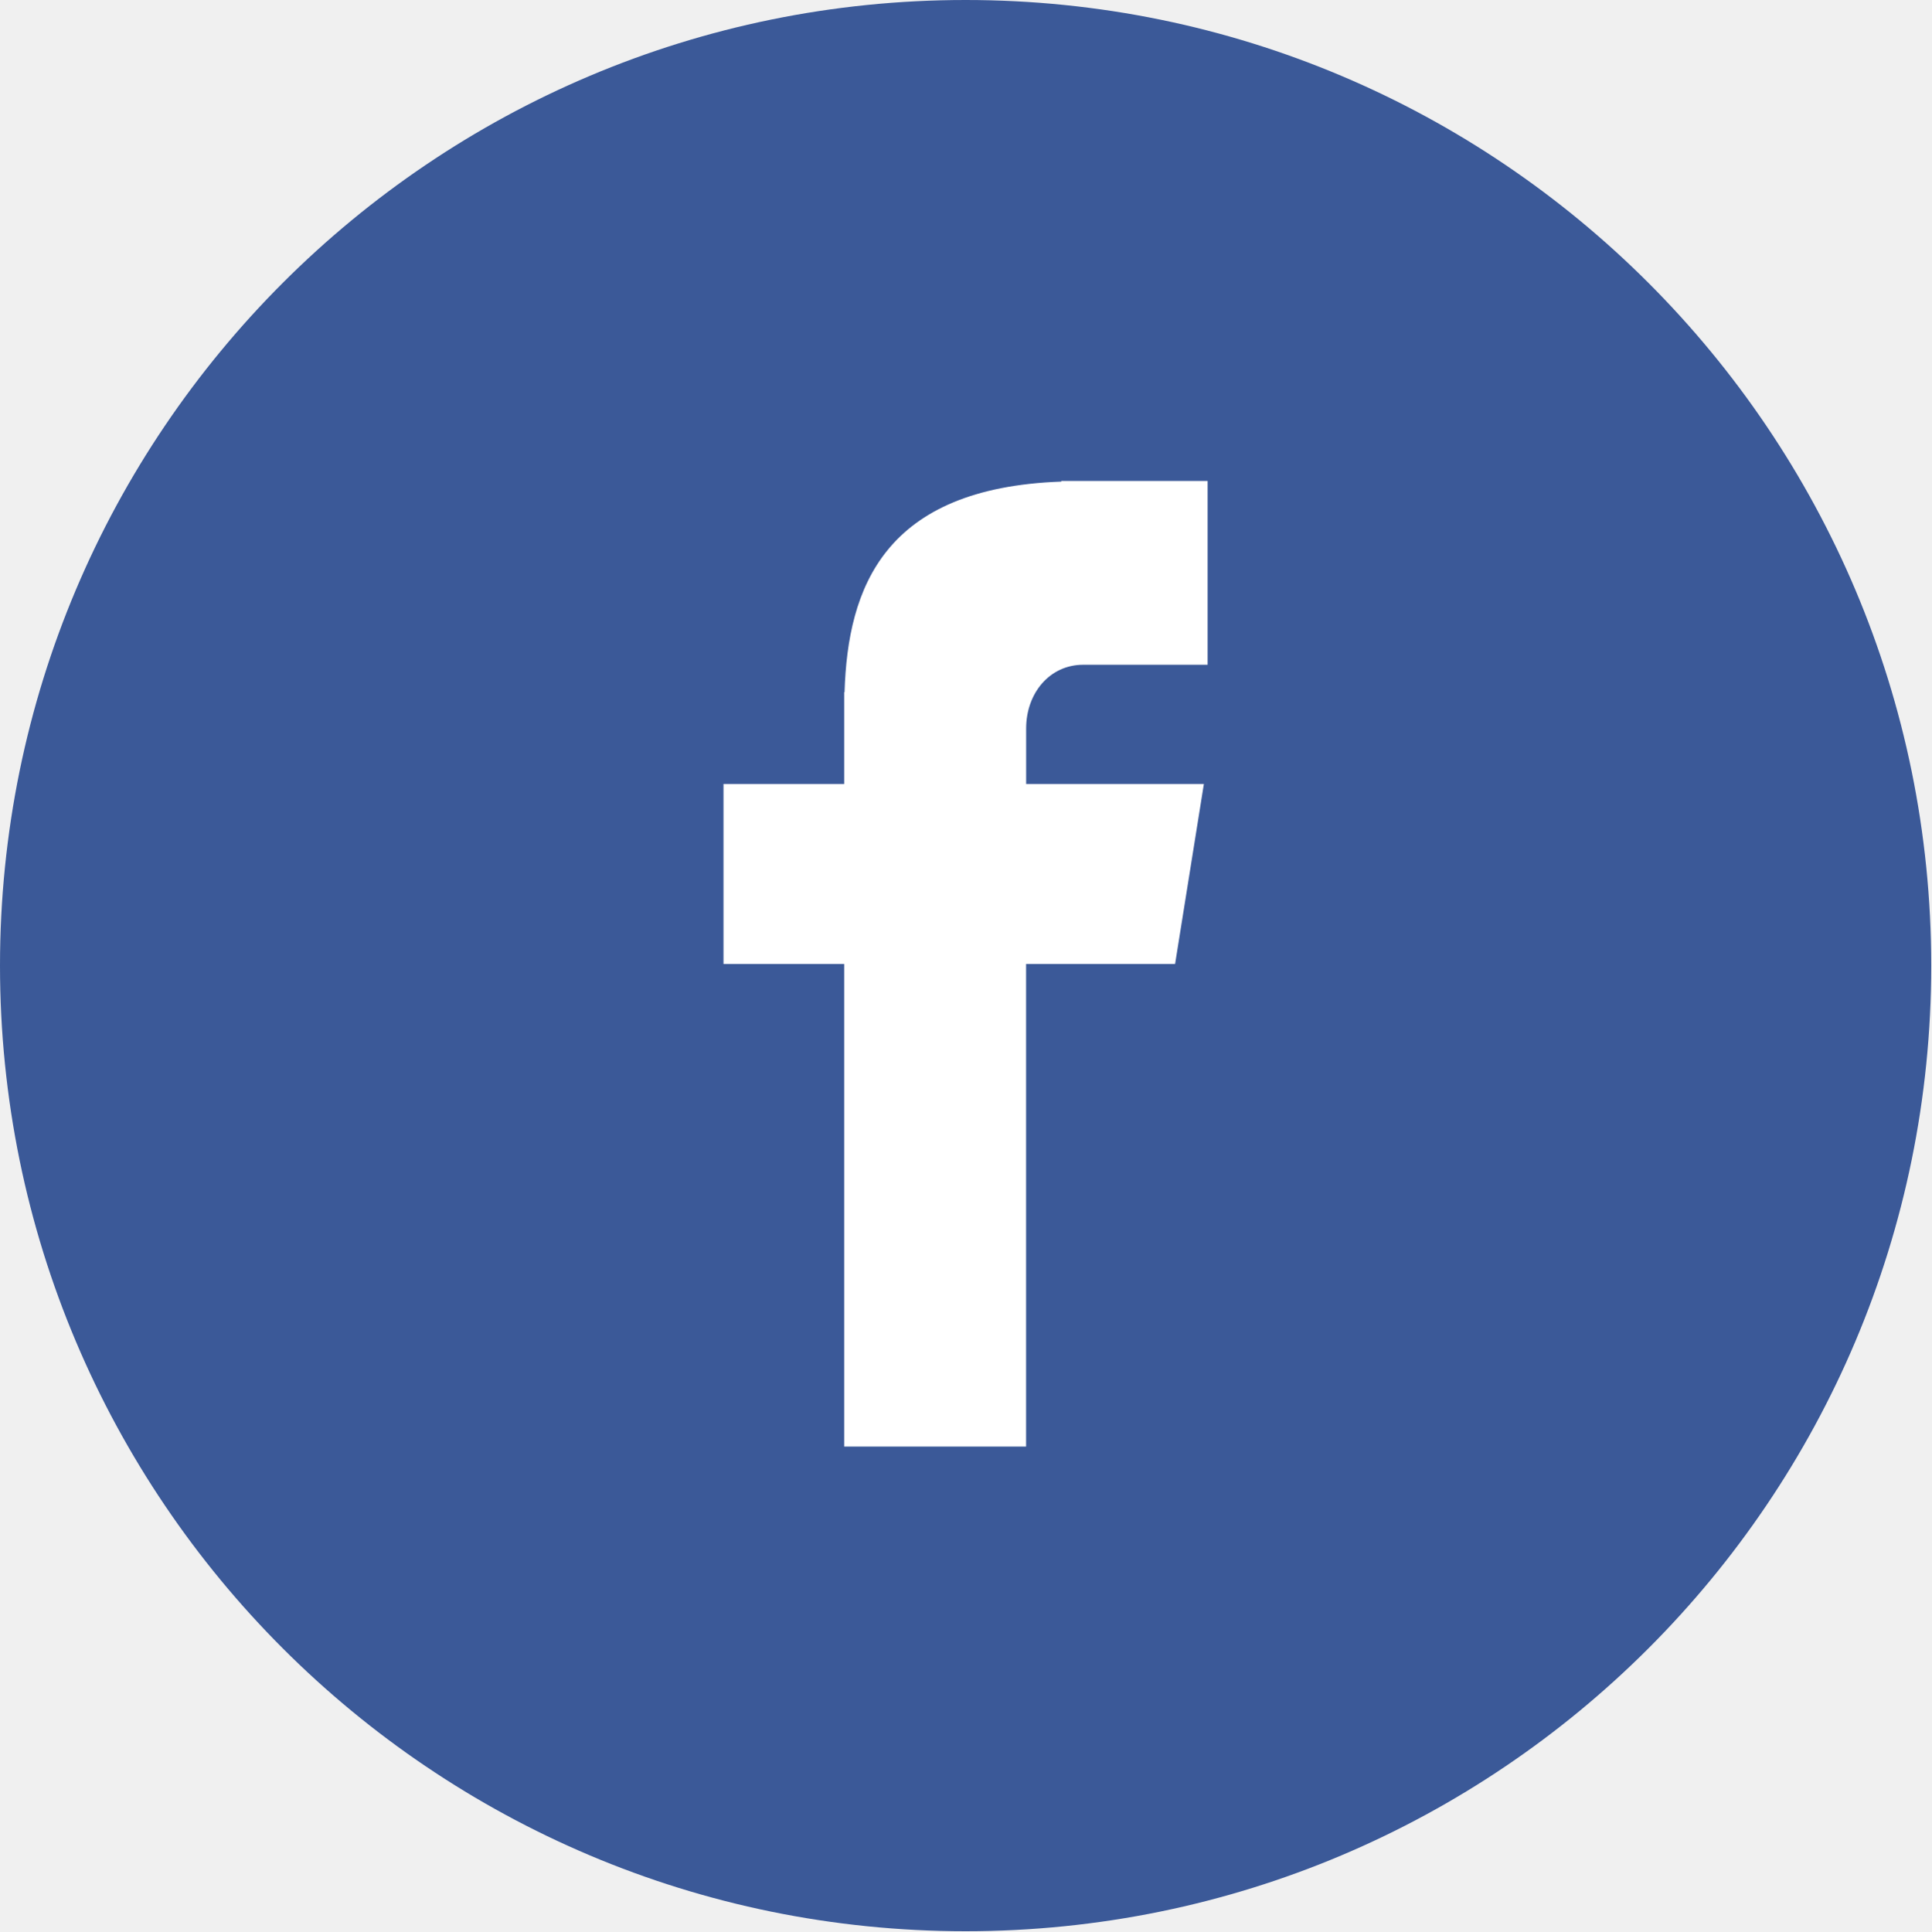
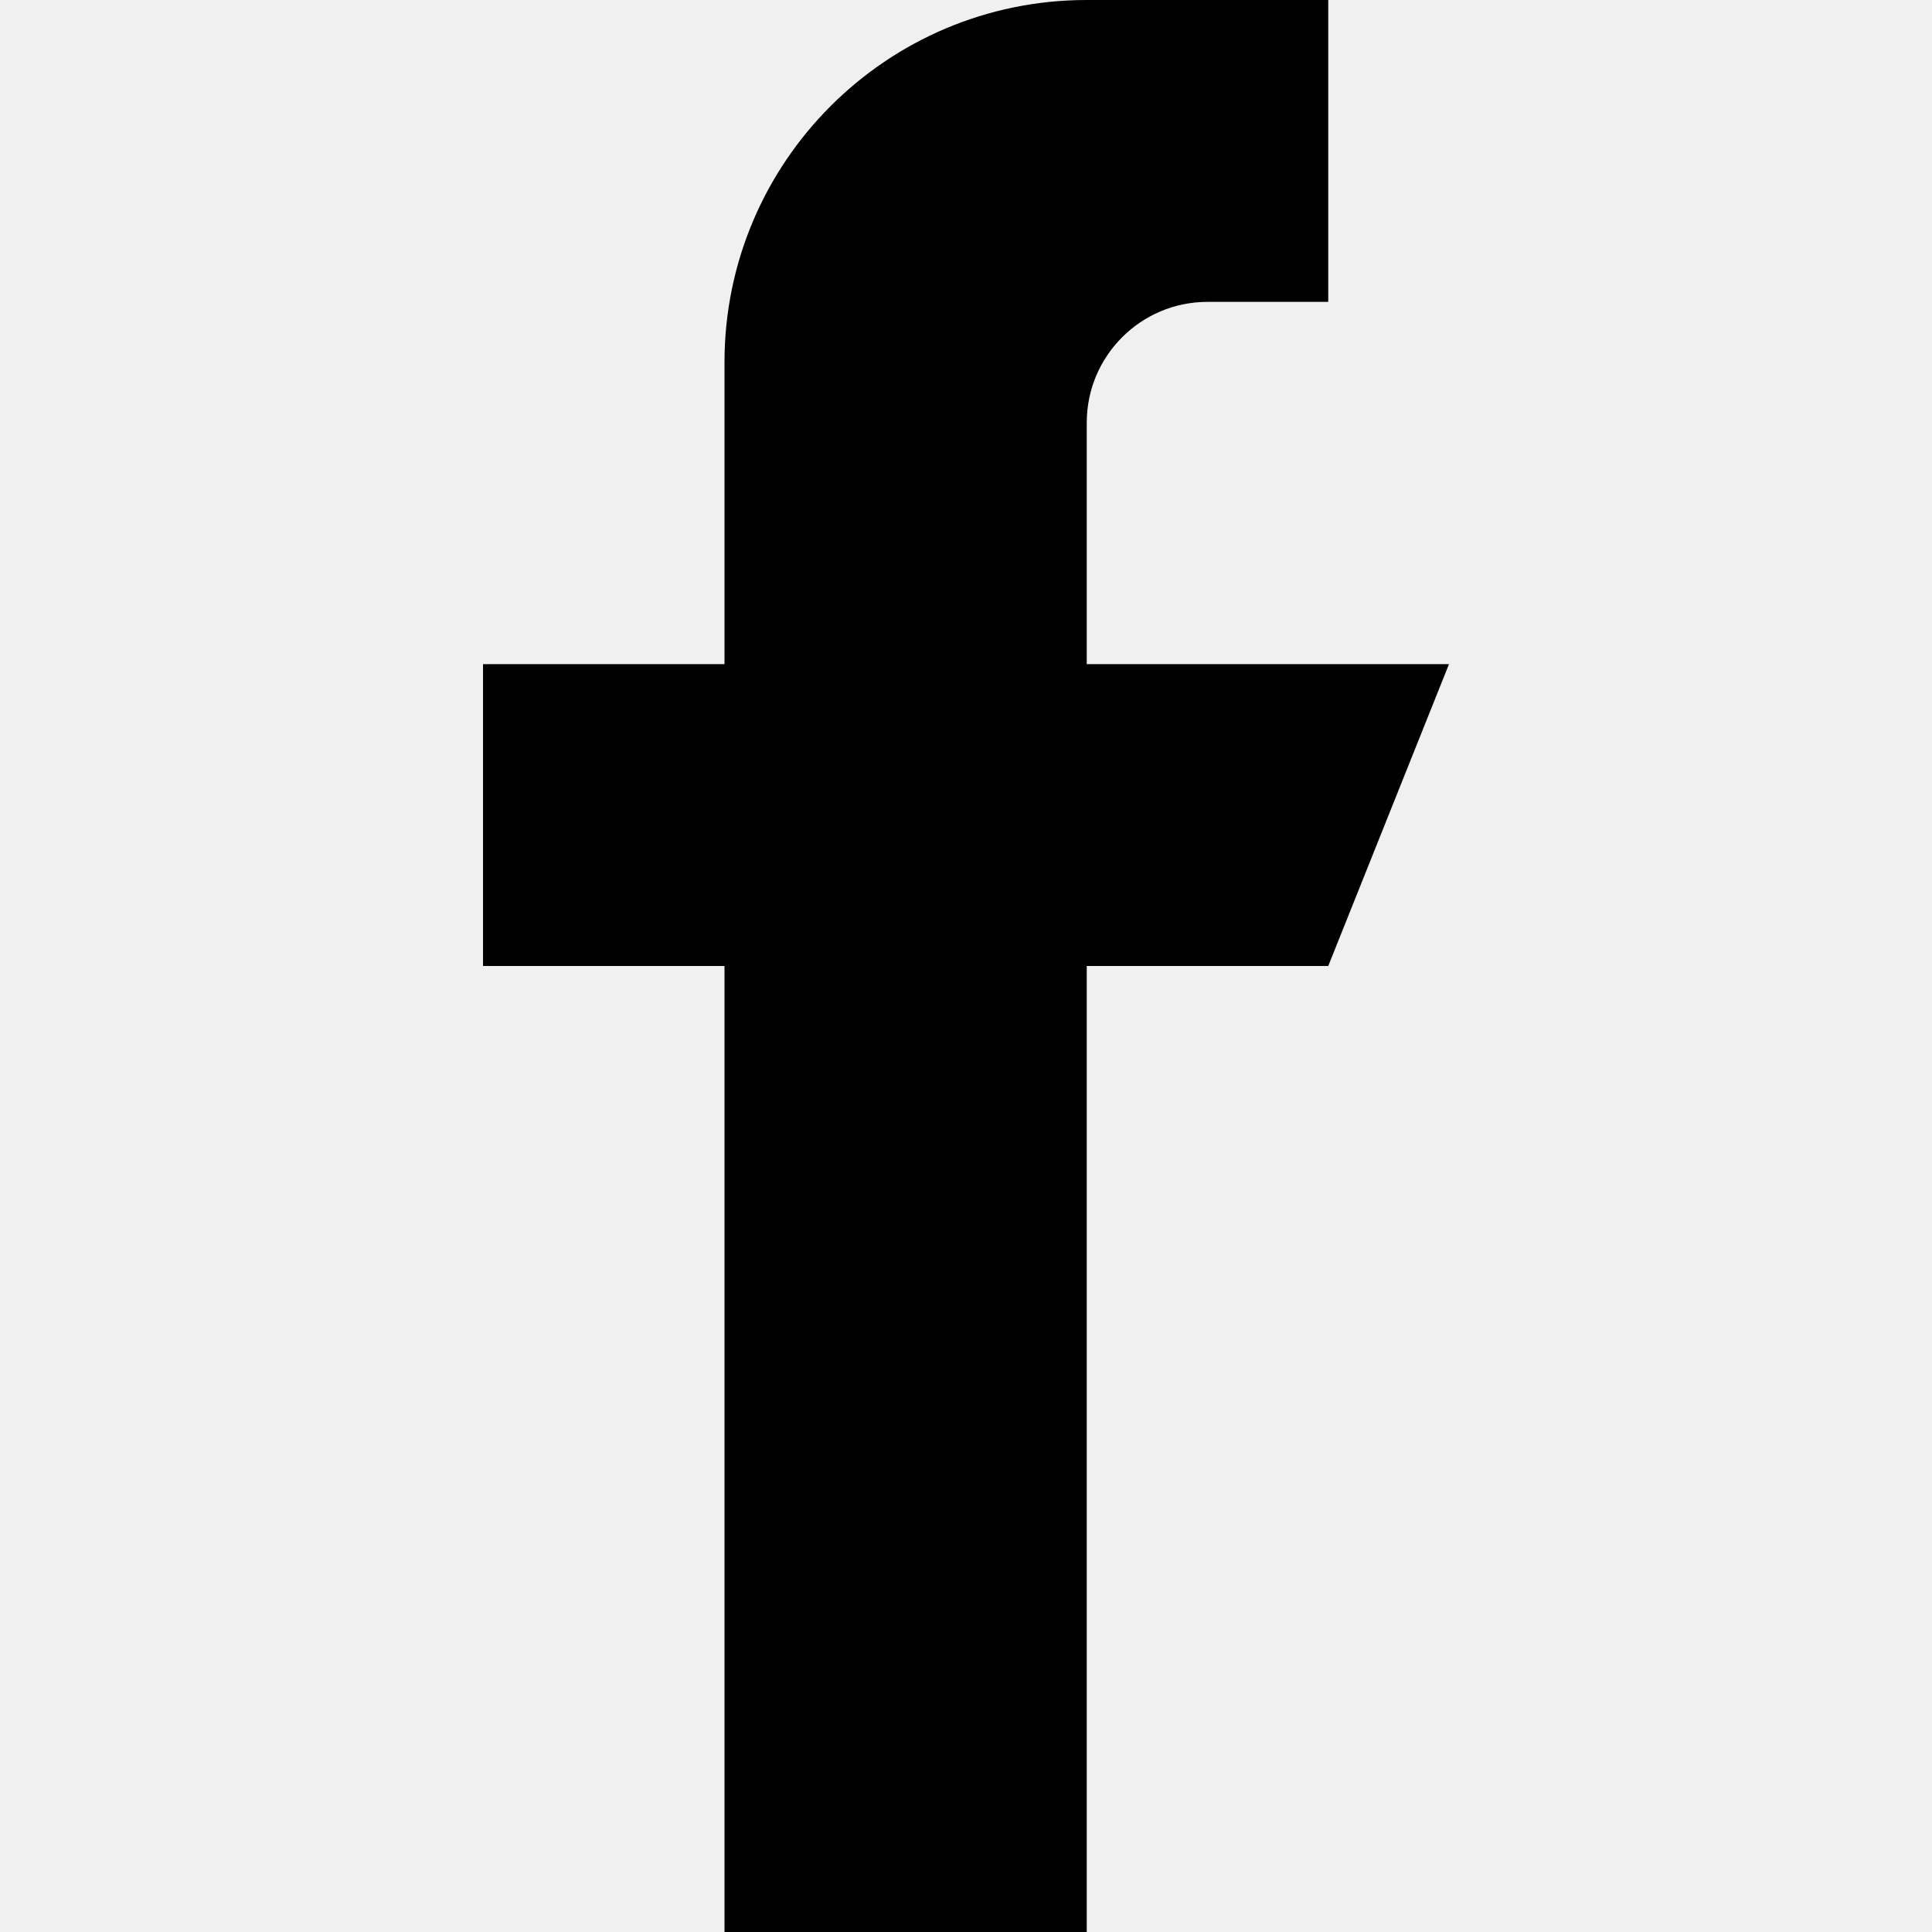
- <svg xmlns="http://www.w3.org/2000/svg" version="1.1" id="Layer_1" x="0px" y="0px" viewBox="0 0 291.319 291.319" style="enable-background:new 0 0 291.319 291.319;" xml:space="preserve">
+ <svg xmlns="http://www.w3.org/2000/svg" version="1.1" id="Capa_1" x="0px" y="0px" viewBox="0 0 512 512" style="enable-background:new 0 0 512 512;" xml:space="preserve">
  <g>
-     <path style="fill:#3B5998;" d="M145.659,0c80.45,0,145.66,65.219,145.66,145.66c0,80.45-65.21,145.659-145.66,145.659   S0,226.109,0,145.66C0,65.219,65.21,0,145.659,0z" />
-     <path style="fill:#FFFFFF;" d="M163.394,100.277h18.772v-27.73h-22.067v0.1c-26.738,0.947-32.218,15.977-32.701,31.763h-0.055   v13.847h-18.207v27.156h18.207v72.793h27.439v-72.793h22.477l4.342-27.156h-26.81v-8.366   C154.791,104.556,158.341,100.277,163.394,100.277z" />
+     <g>
+       <path d="M288,176v-64c0-17.664,14.336-32,32-32h32V0h-64c-53.024,0-96,42.976-96,96v80h-64v80h64v256h96V256h64l32-80H288z" />
+     </g>
  </g>
  <g>
</g>
  <g>
</g>
  <g>
</g>
  <g>
</g>
  <g>
</g>
  <g>
</g>
  <g>
</g>
  <g>
</g>
  <g>
</g>
  <g>
</g>
  <g>
</g>
  <g>
</g>
  <g>
</g>
  <g>
</g>
  <g>
</g>
</svg>
